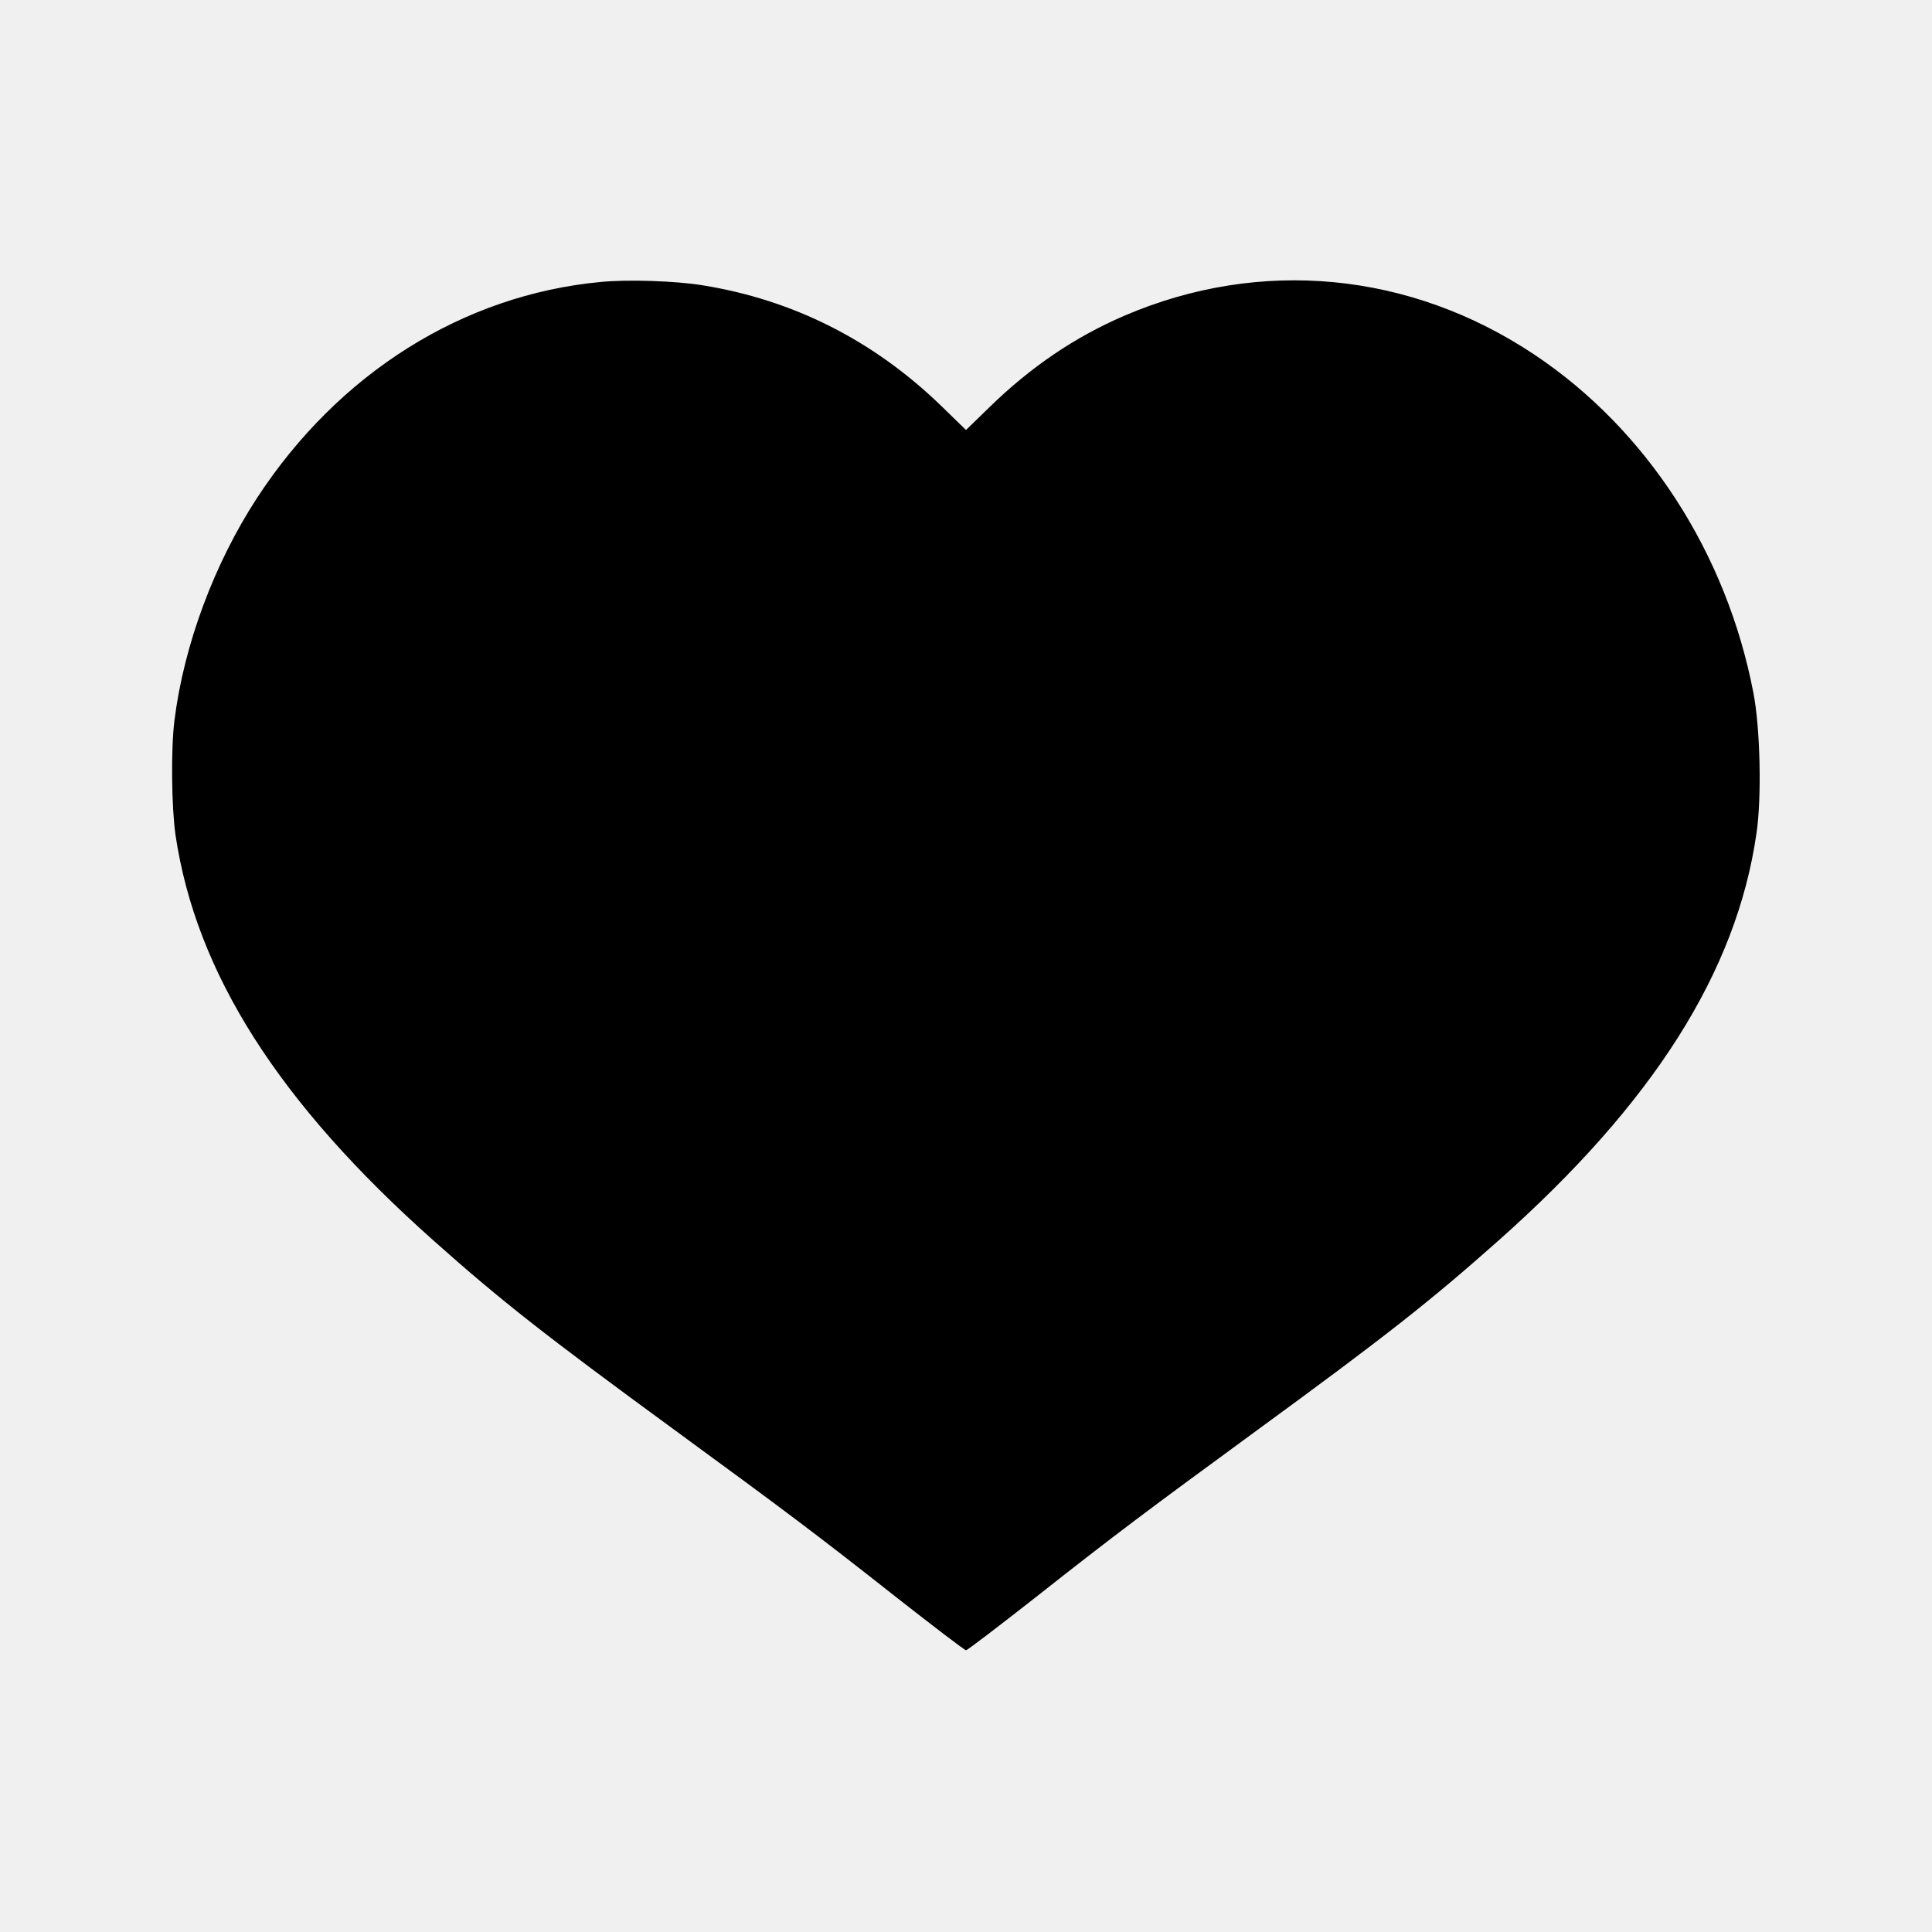
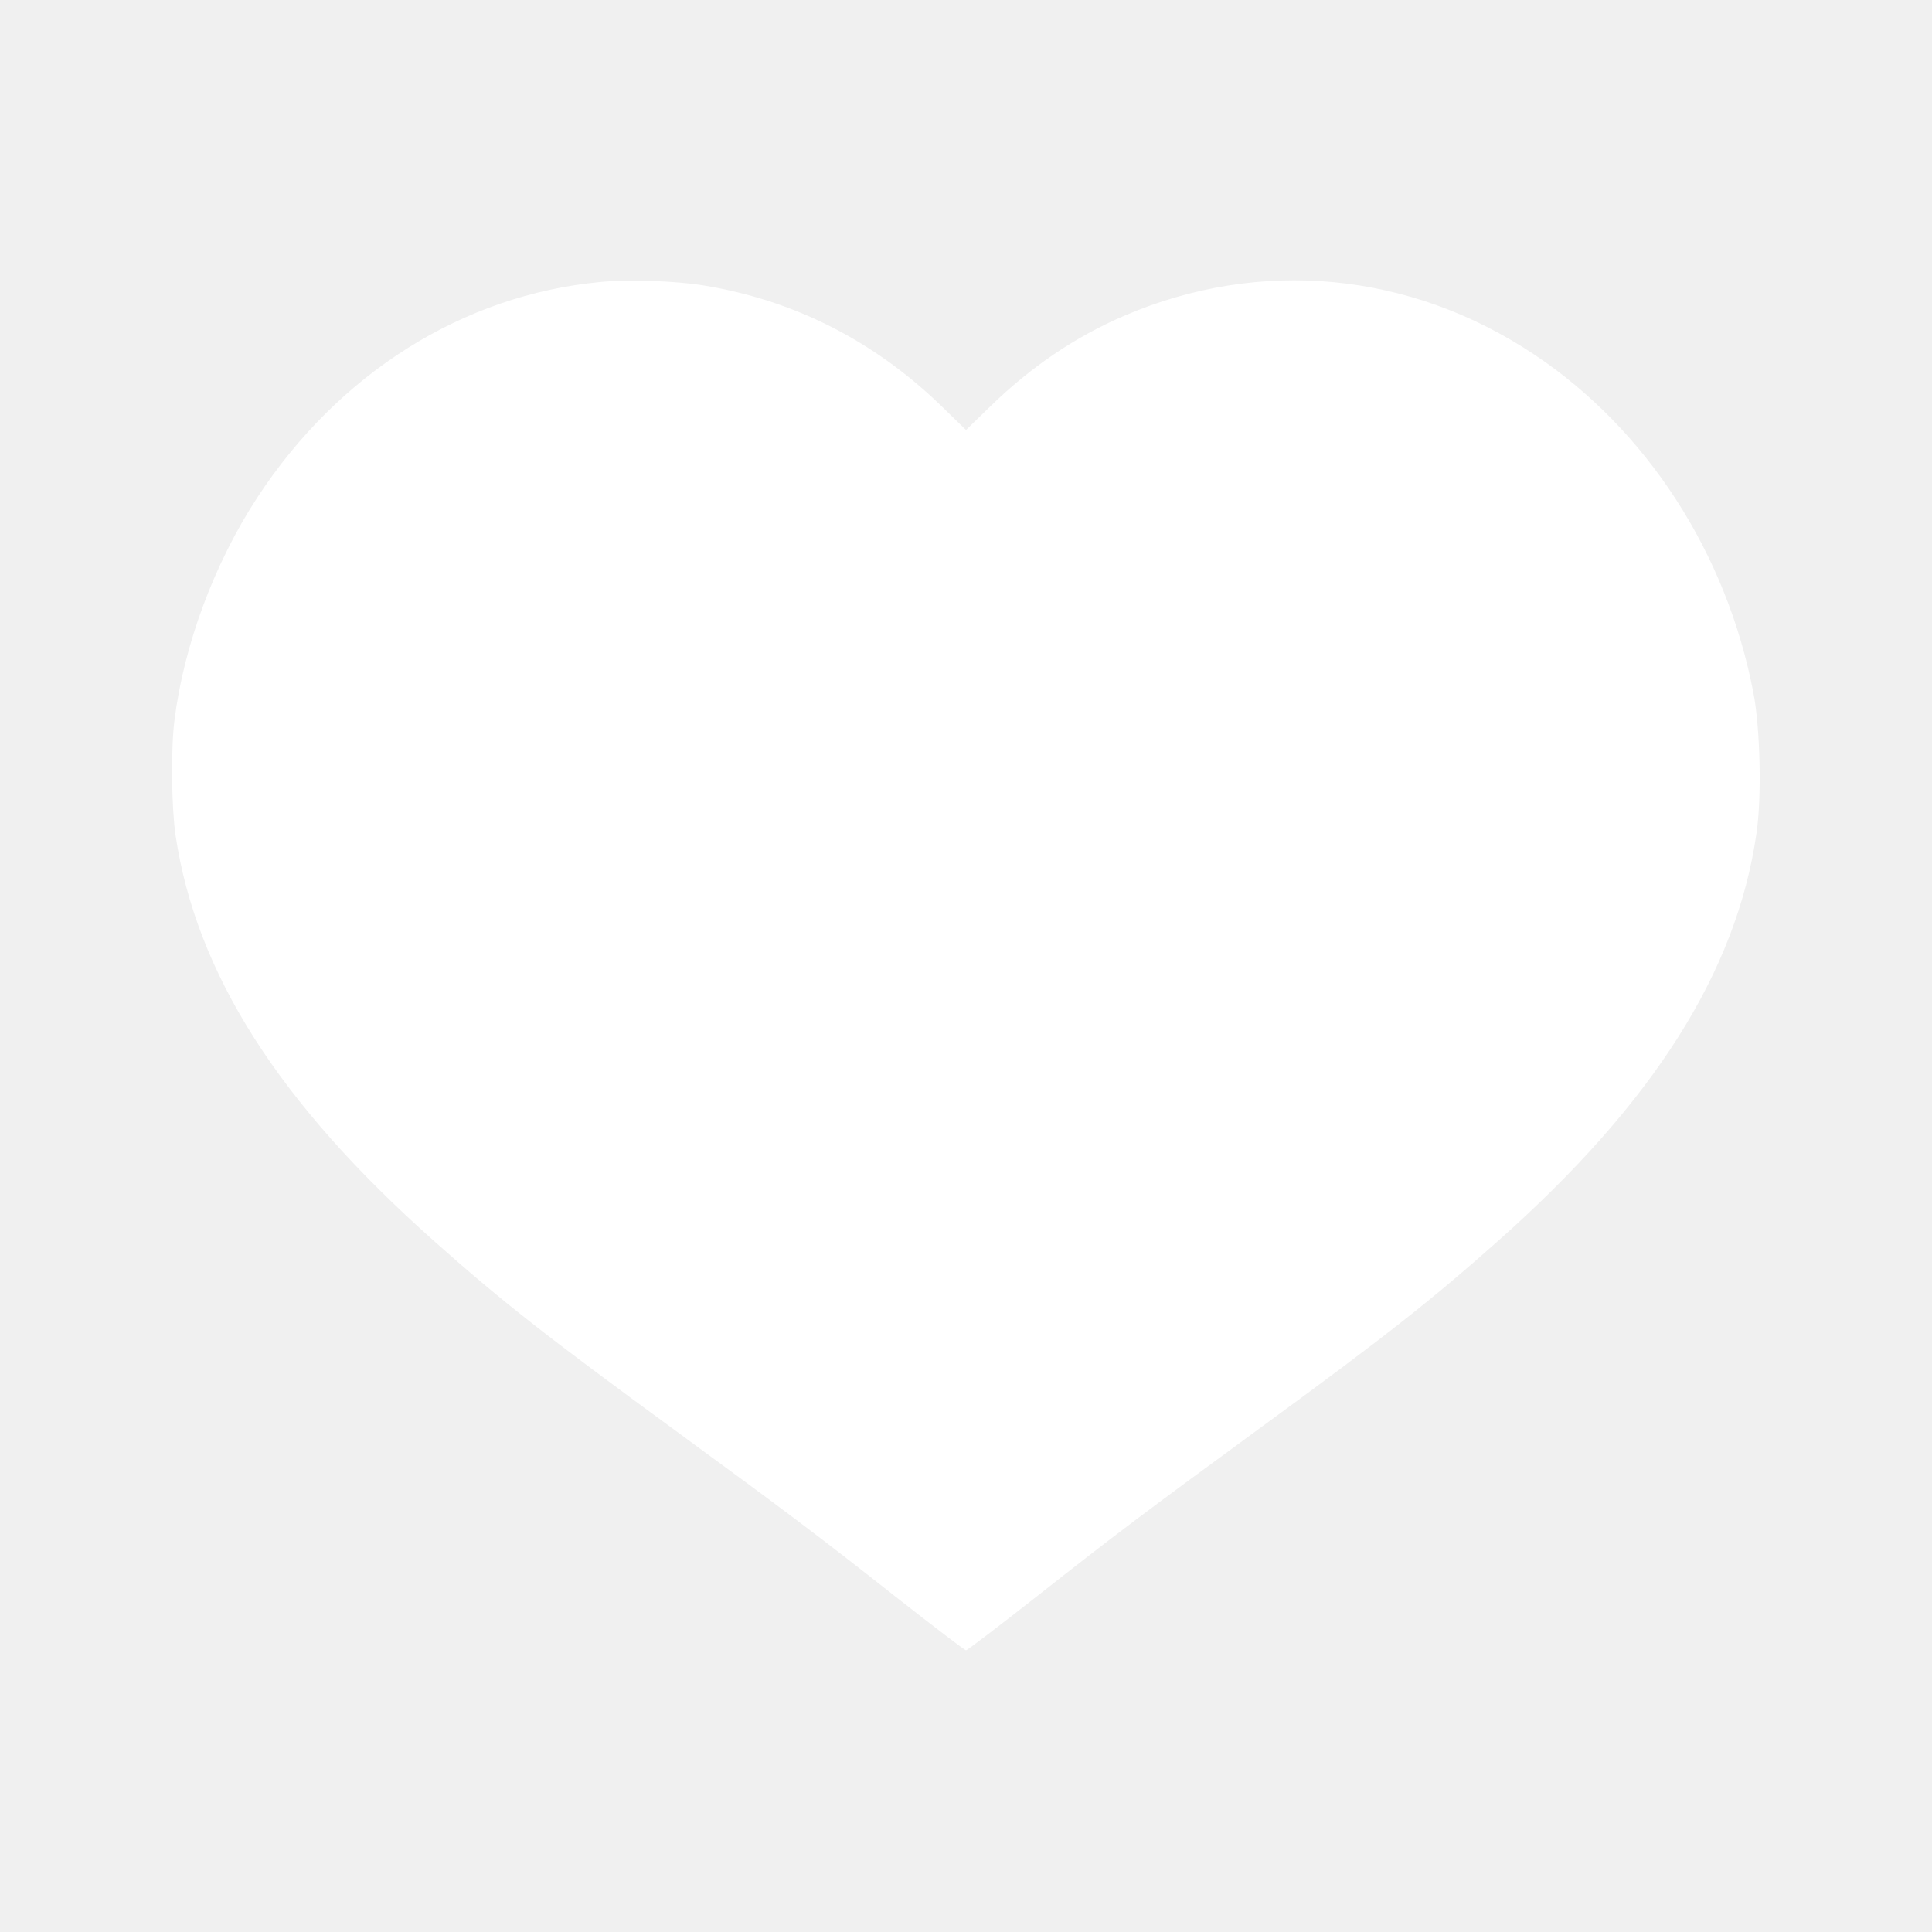
<svg xmlns="http://www.w3.org/2000/svg" version="1.0" width="864pt" height="864pt" viewBox="0 0 864 864" preserveAspectRatio="xMidYMid meet">
-   <g transform="translate(0,864) scale(0.1,-0.1)" fill="#000000" stroke="none">
+   <g transform="translate(0,864) scale(0.1,-0.1)" fill="#ffffff" stroke="none">
    <path d="M2686 7379 c-615 -58 -1171 -407 -1536 -965 -192 -294 -328 -659 -370 -997 -16 -129 -13 -387 5 -512 92 -617 461 -1197 1155 -1814 302 -269 500 -424 1070 -841 503 -368 642 -472 997 -752 167 -131 307 -238 313 -238 6 0 146 107 313 238 355 280 494 384 997 752 569 416 766 571 1070 841 693 615 1066 1203 1155 1822 24 160 17 473 -14 630 -120 624 -477 1176 -979 1511 -556 371 -1226 435 -1834 174 -221 -95 -418 -229 -600 -406 l-108 -105 -112 109 c-302 292 -661 473 -1065 538 -122 20 -335 27 -457 15z" />
  </g>
</svg>
